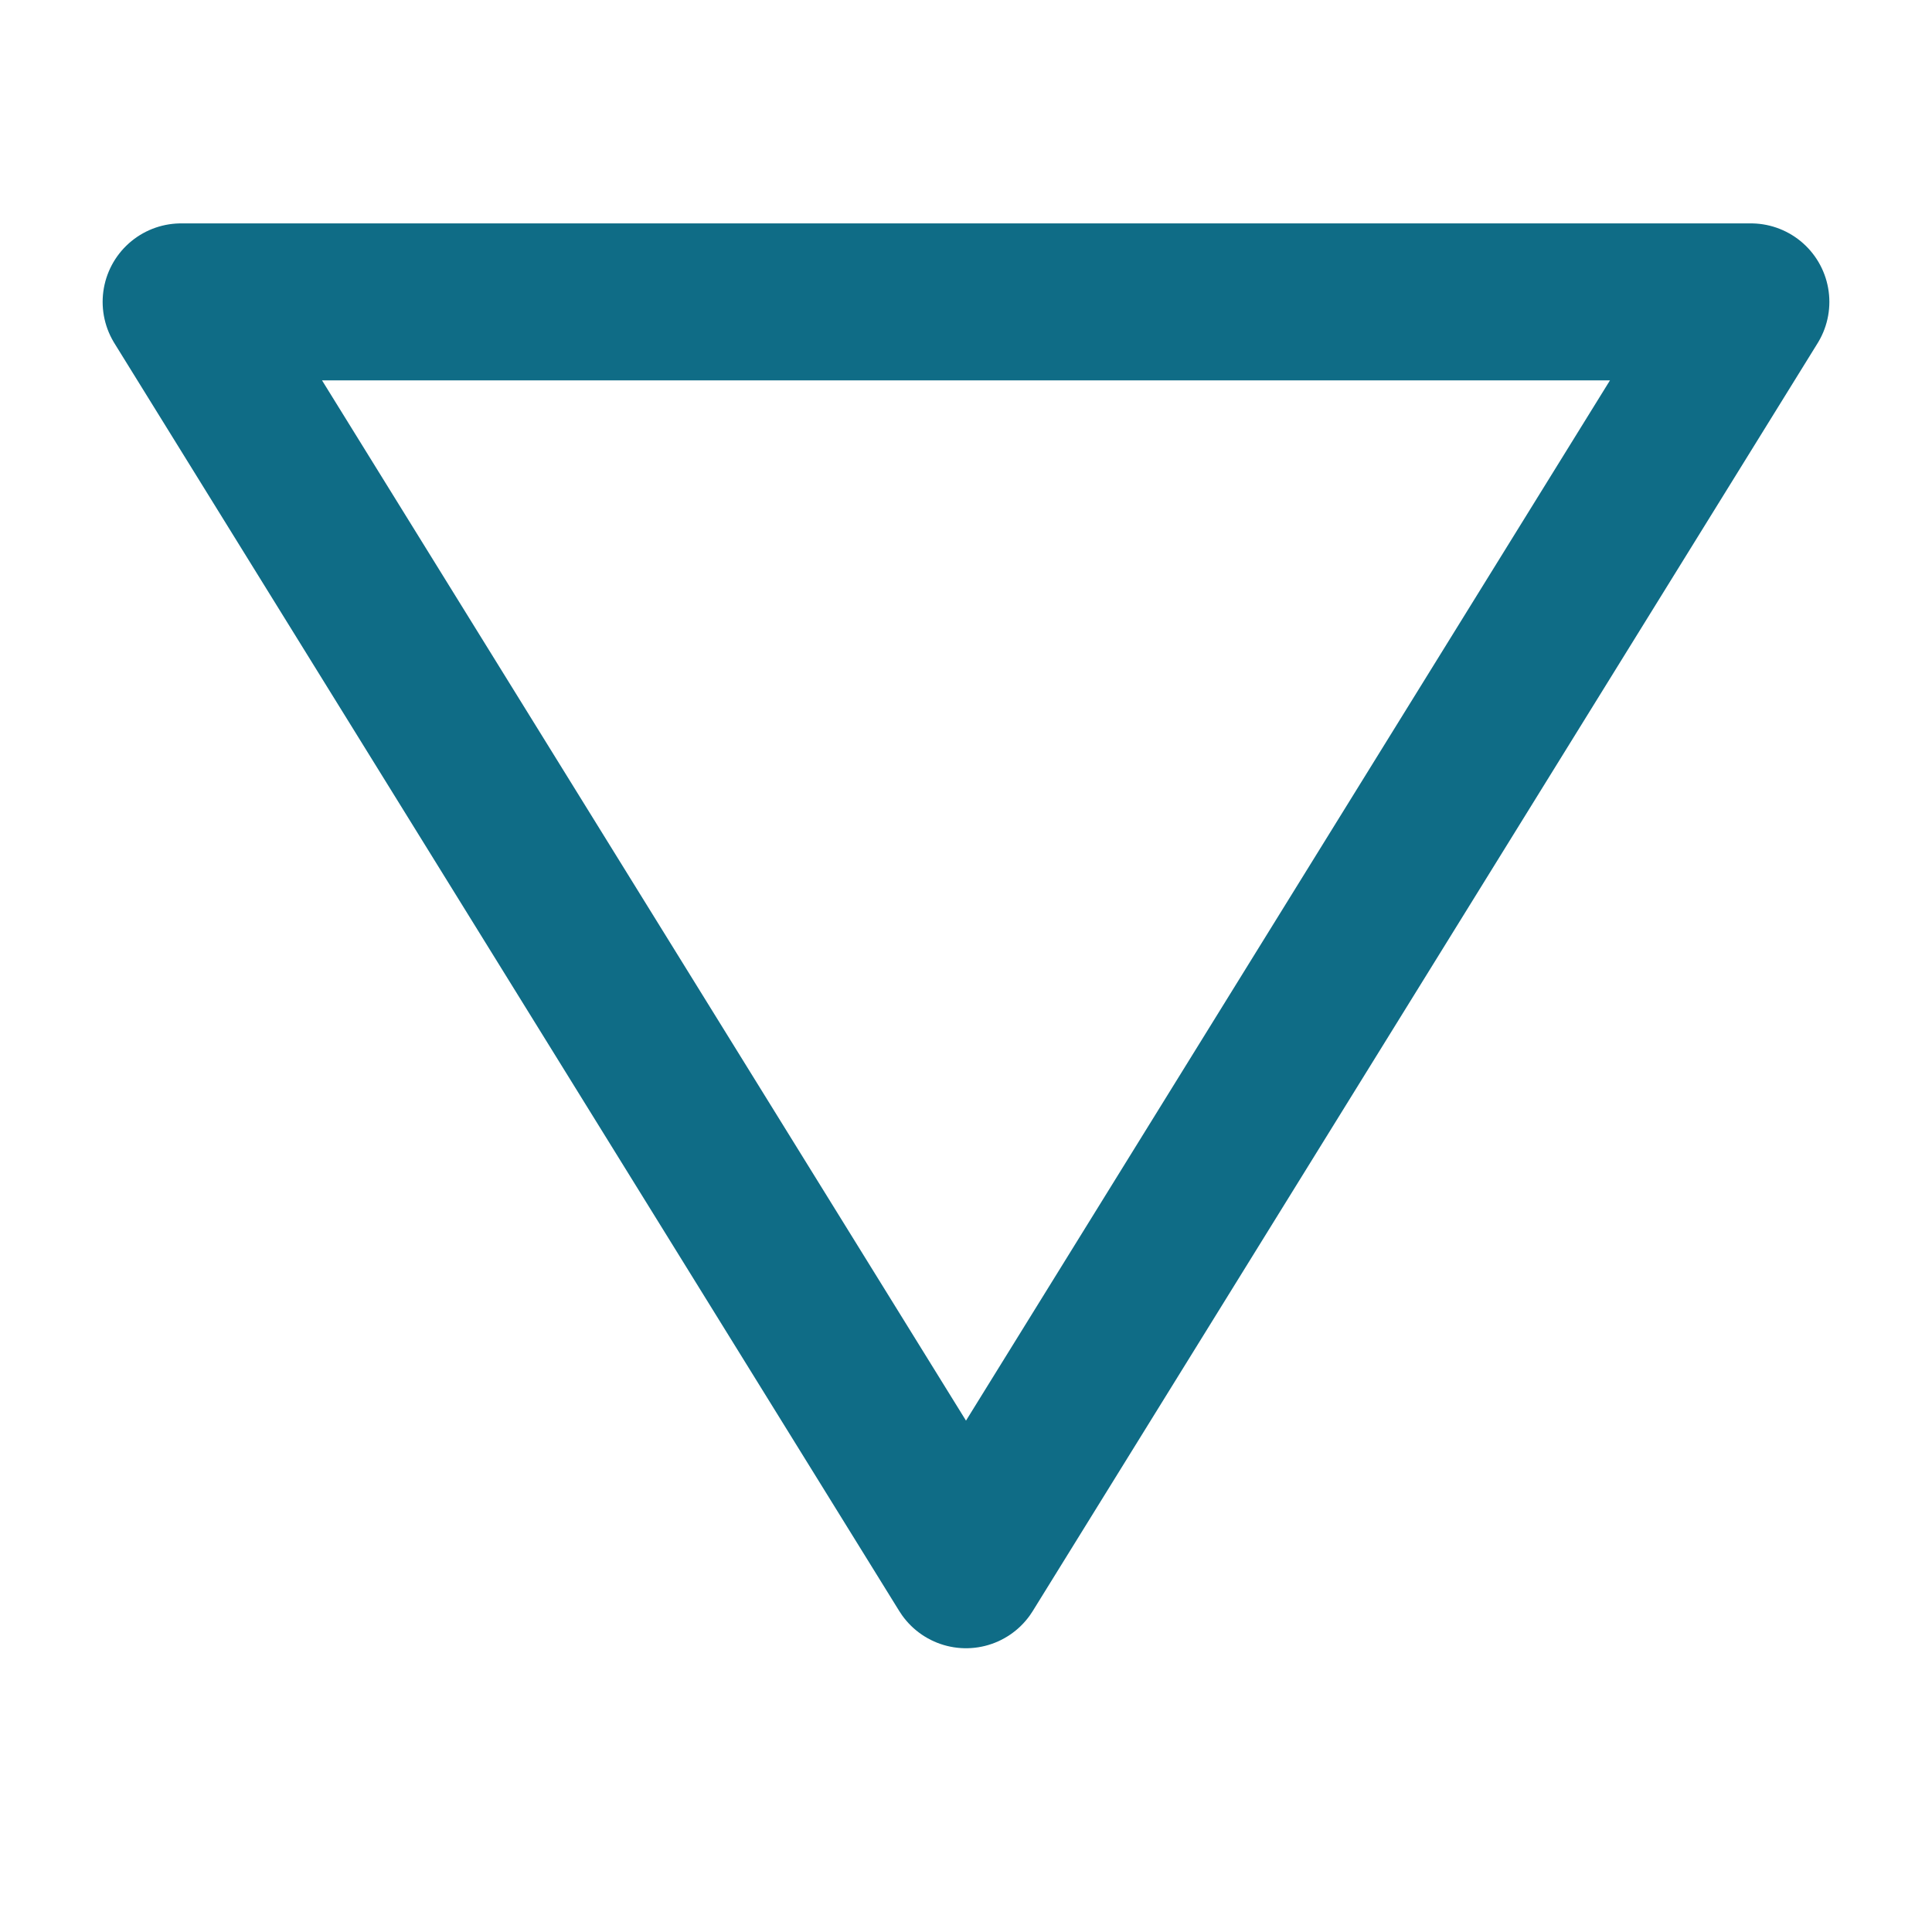
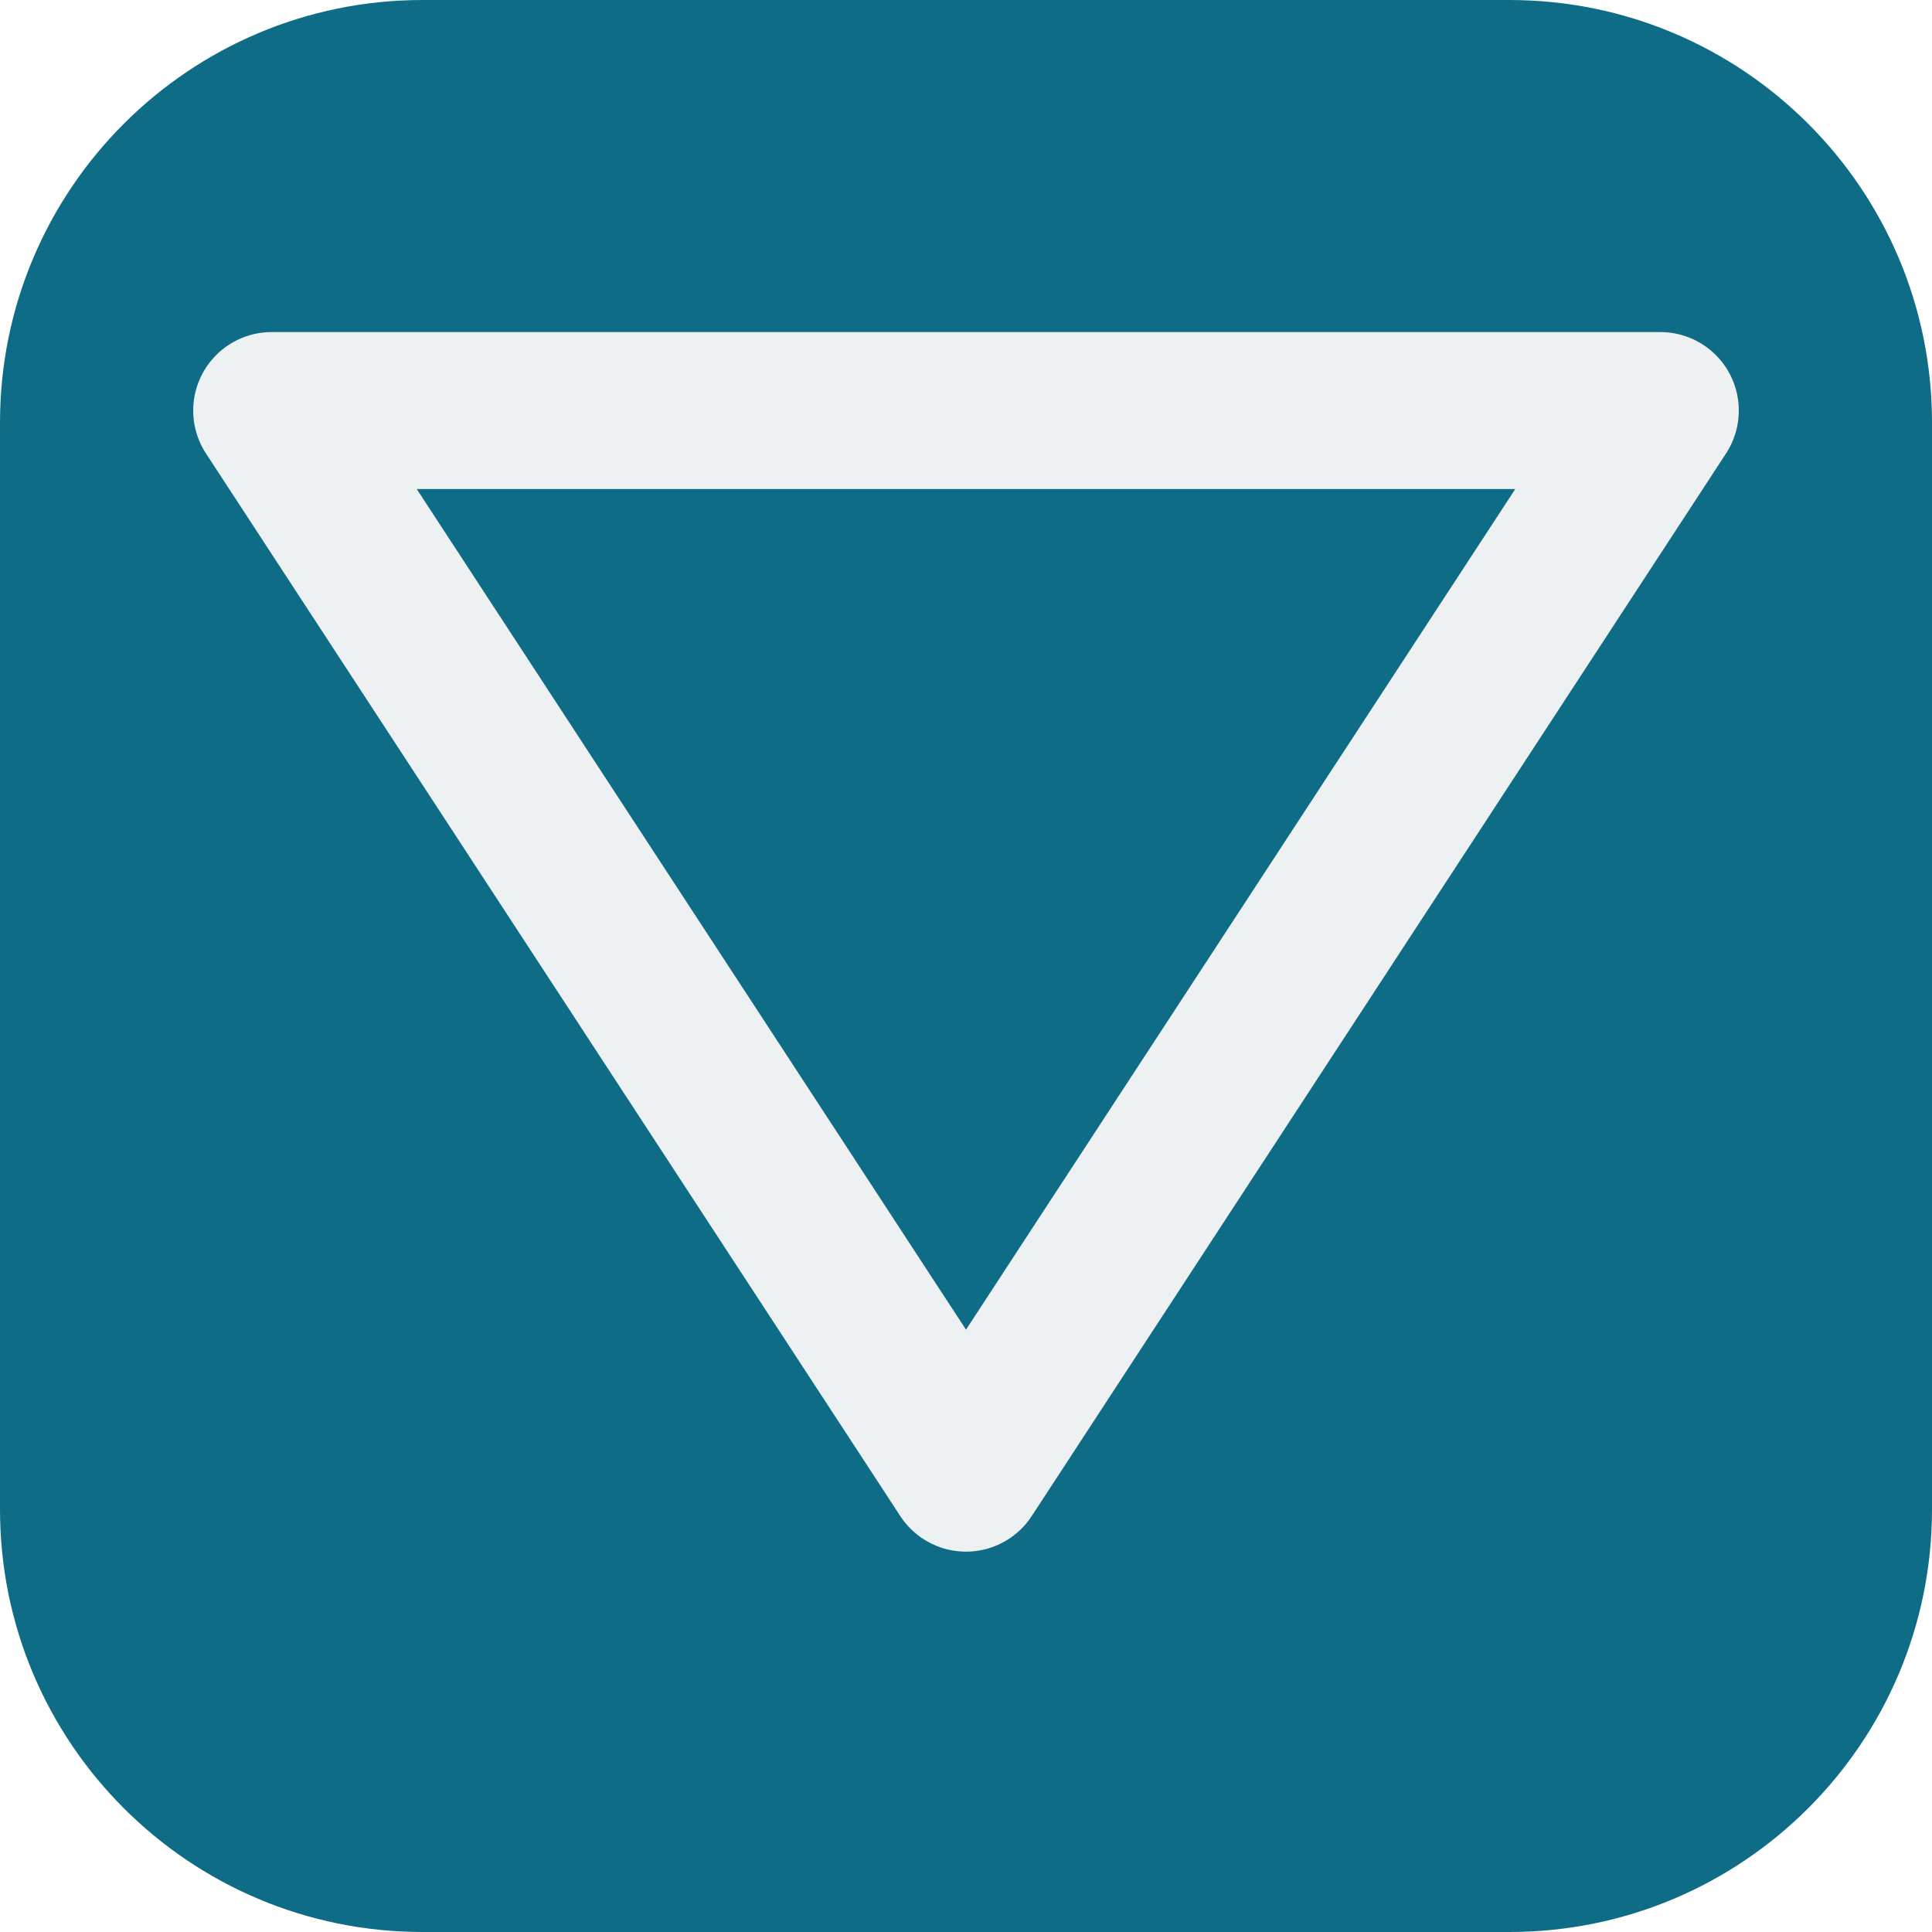
<svg xmlns="http://www.w3.org/2000/svg" viewBox="0 0 32 32" role="img" aria-label="Nabla">
-   <style>
-     @media (prefers-color-scheme: dark) {
-       .glifo {
-         stroke: #5cbdda;
-       }
-     }
-   </style>
-   <path class="glifo" d="M3 5h26L16 26z" fill="none" stroke="#0f6c86" stroke-width="2.6" stroke-linejoin="round" />
+   <rect width="32" height="32" rx="7" fill="#0f6c86" />
+   <path d="M4.5 6.8h23L16 24.4z" fill="none" stroke="#eef1f1" stroke-width="2.6" stroke-linejoin="round" />
</svg>
